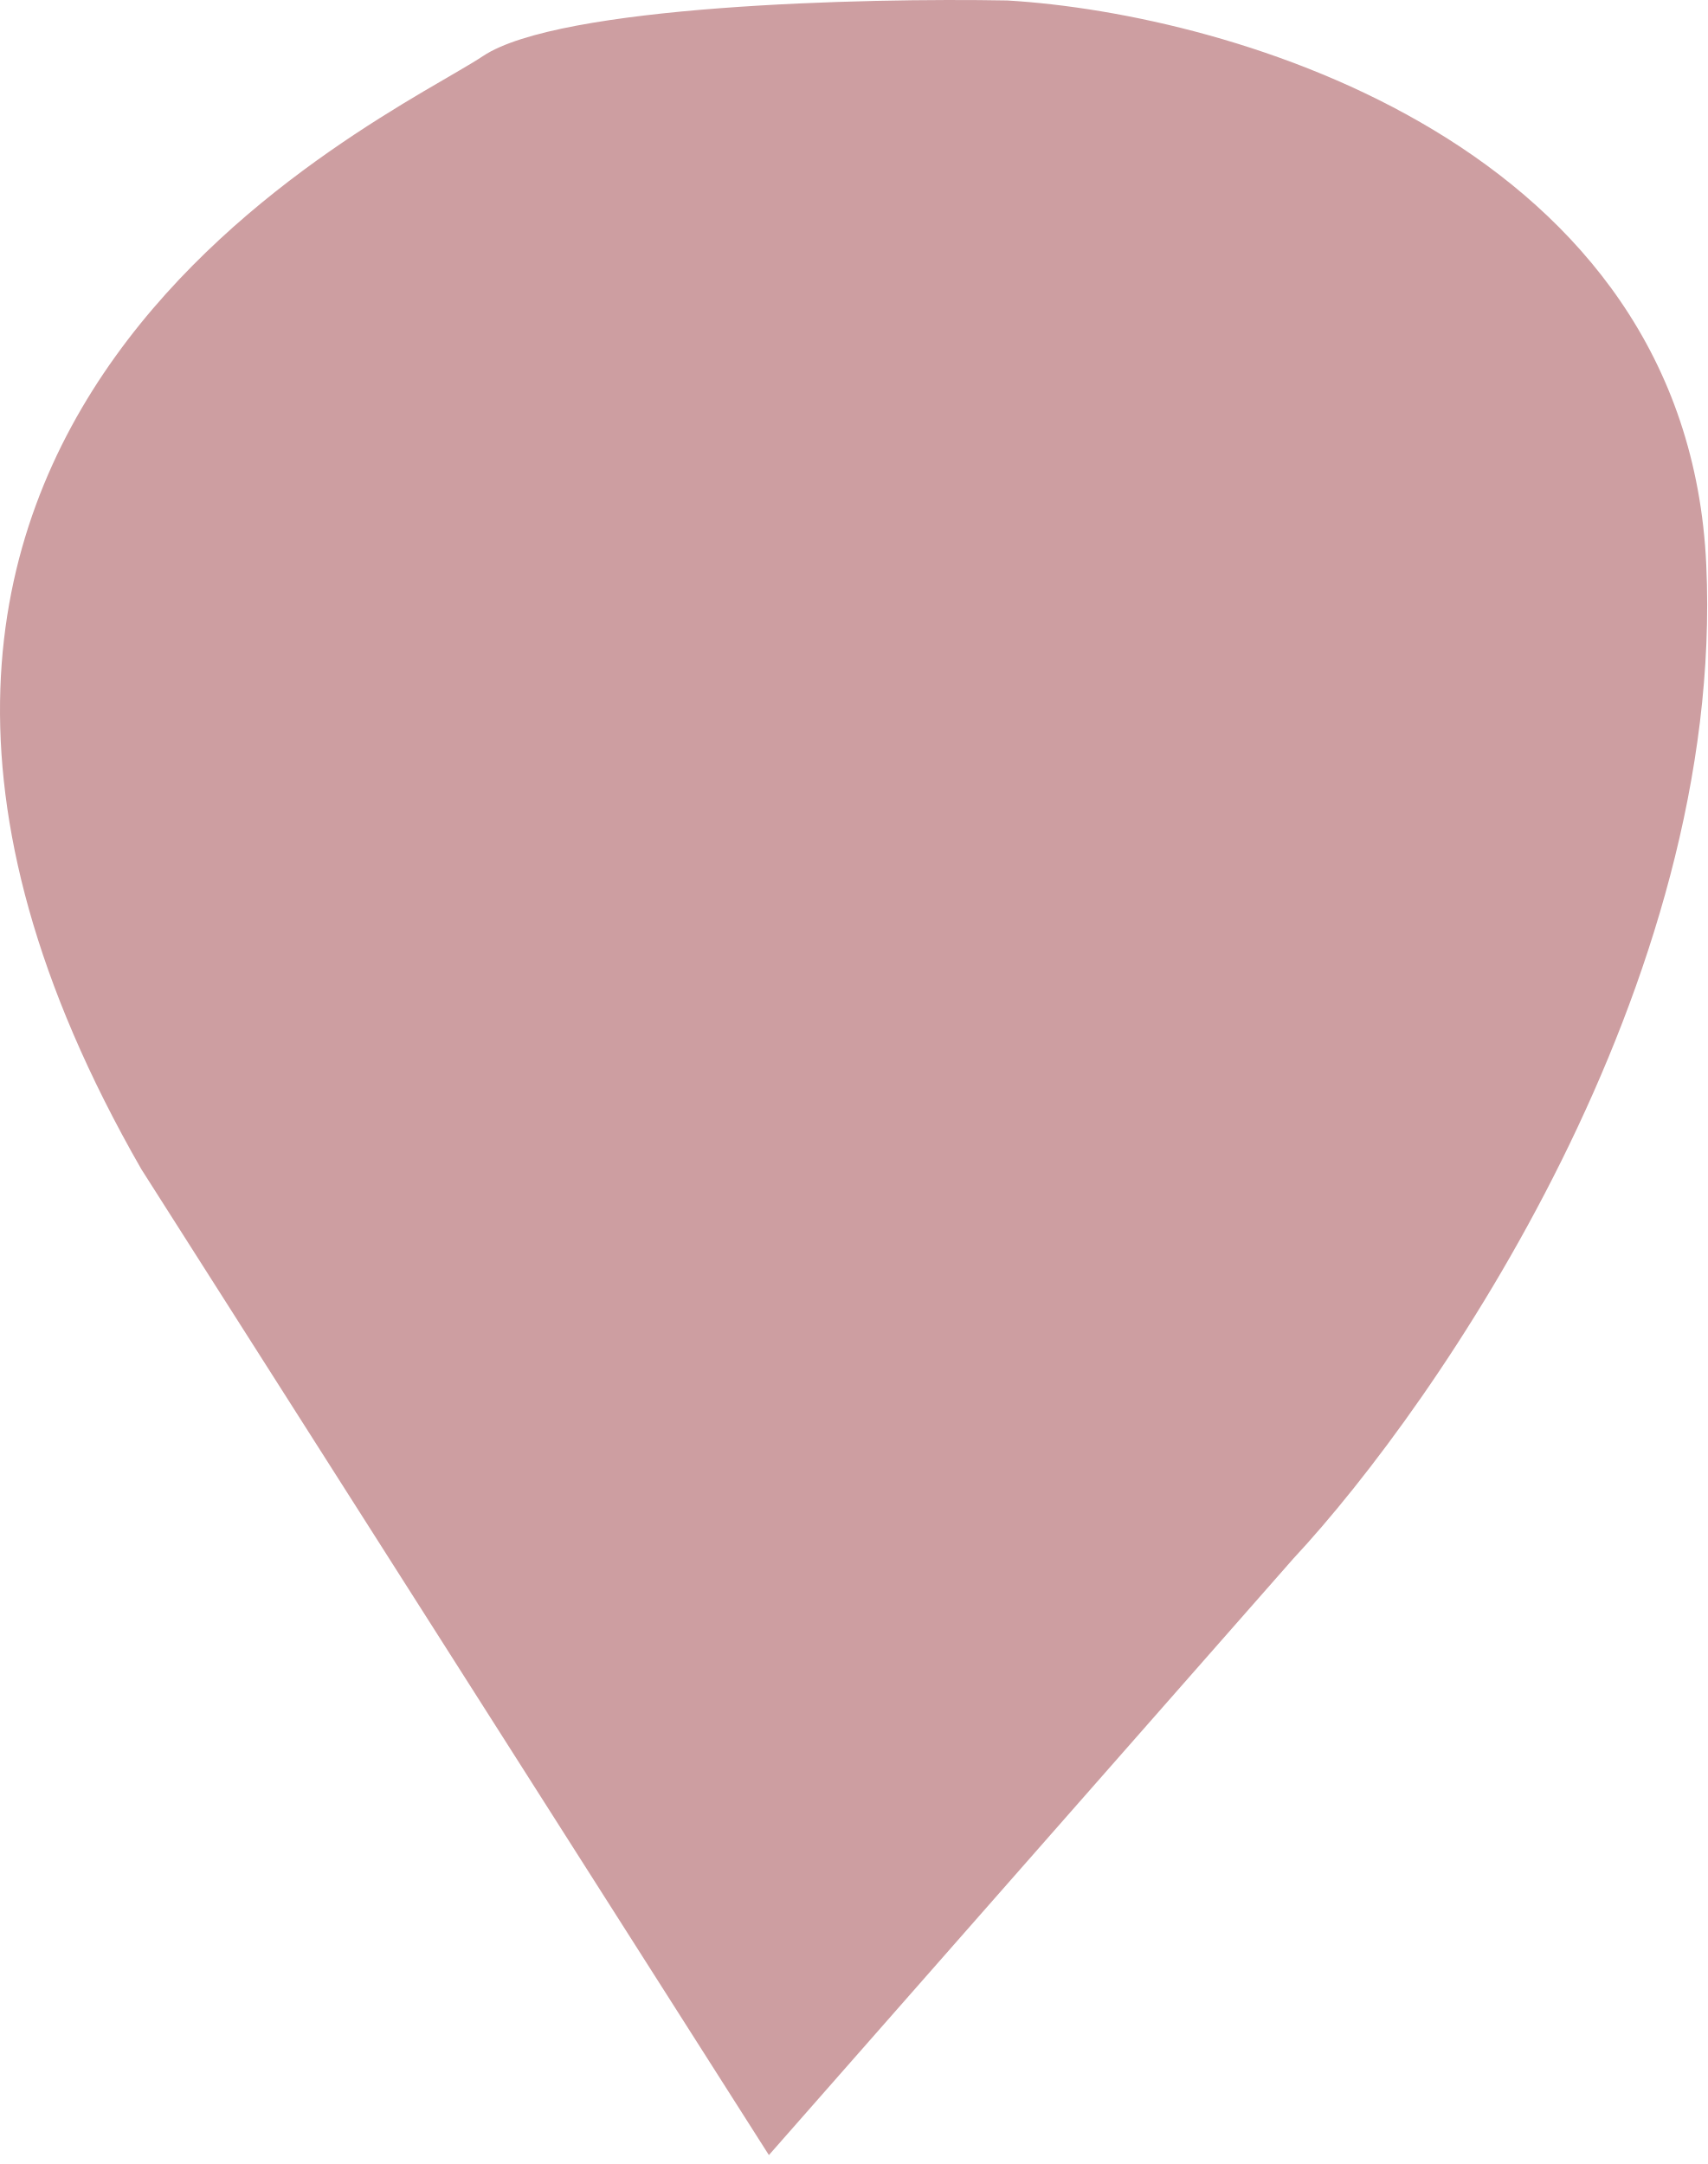
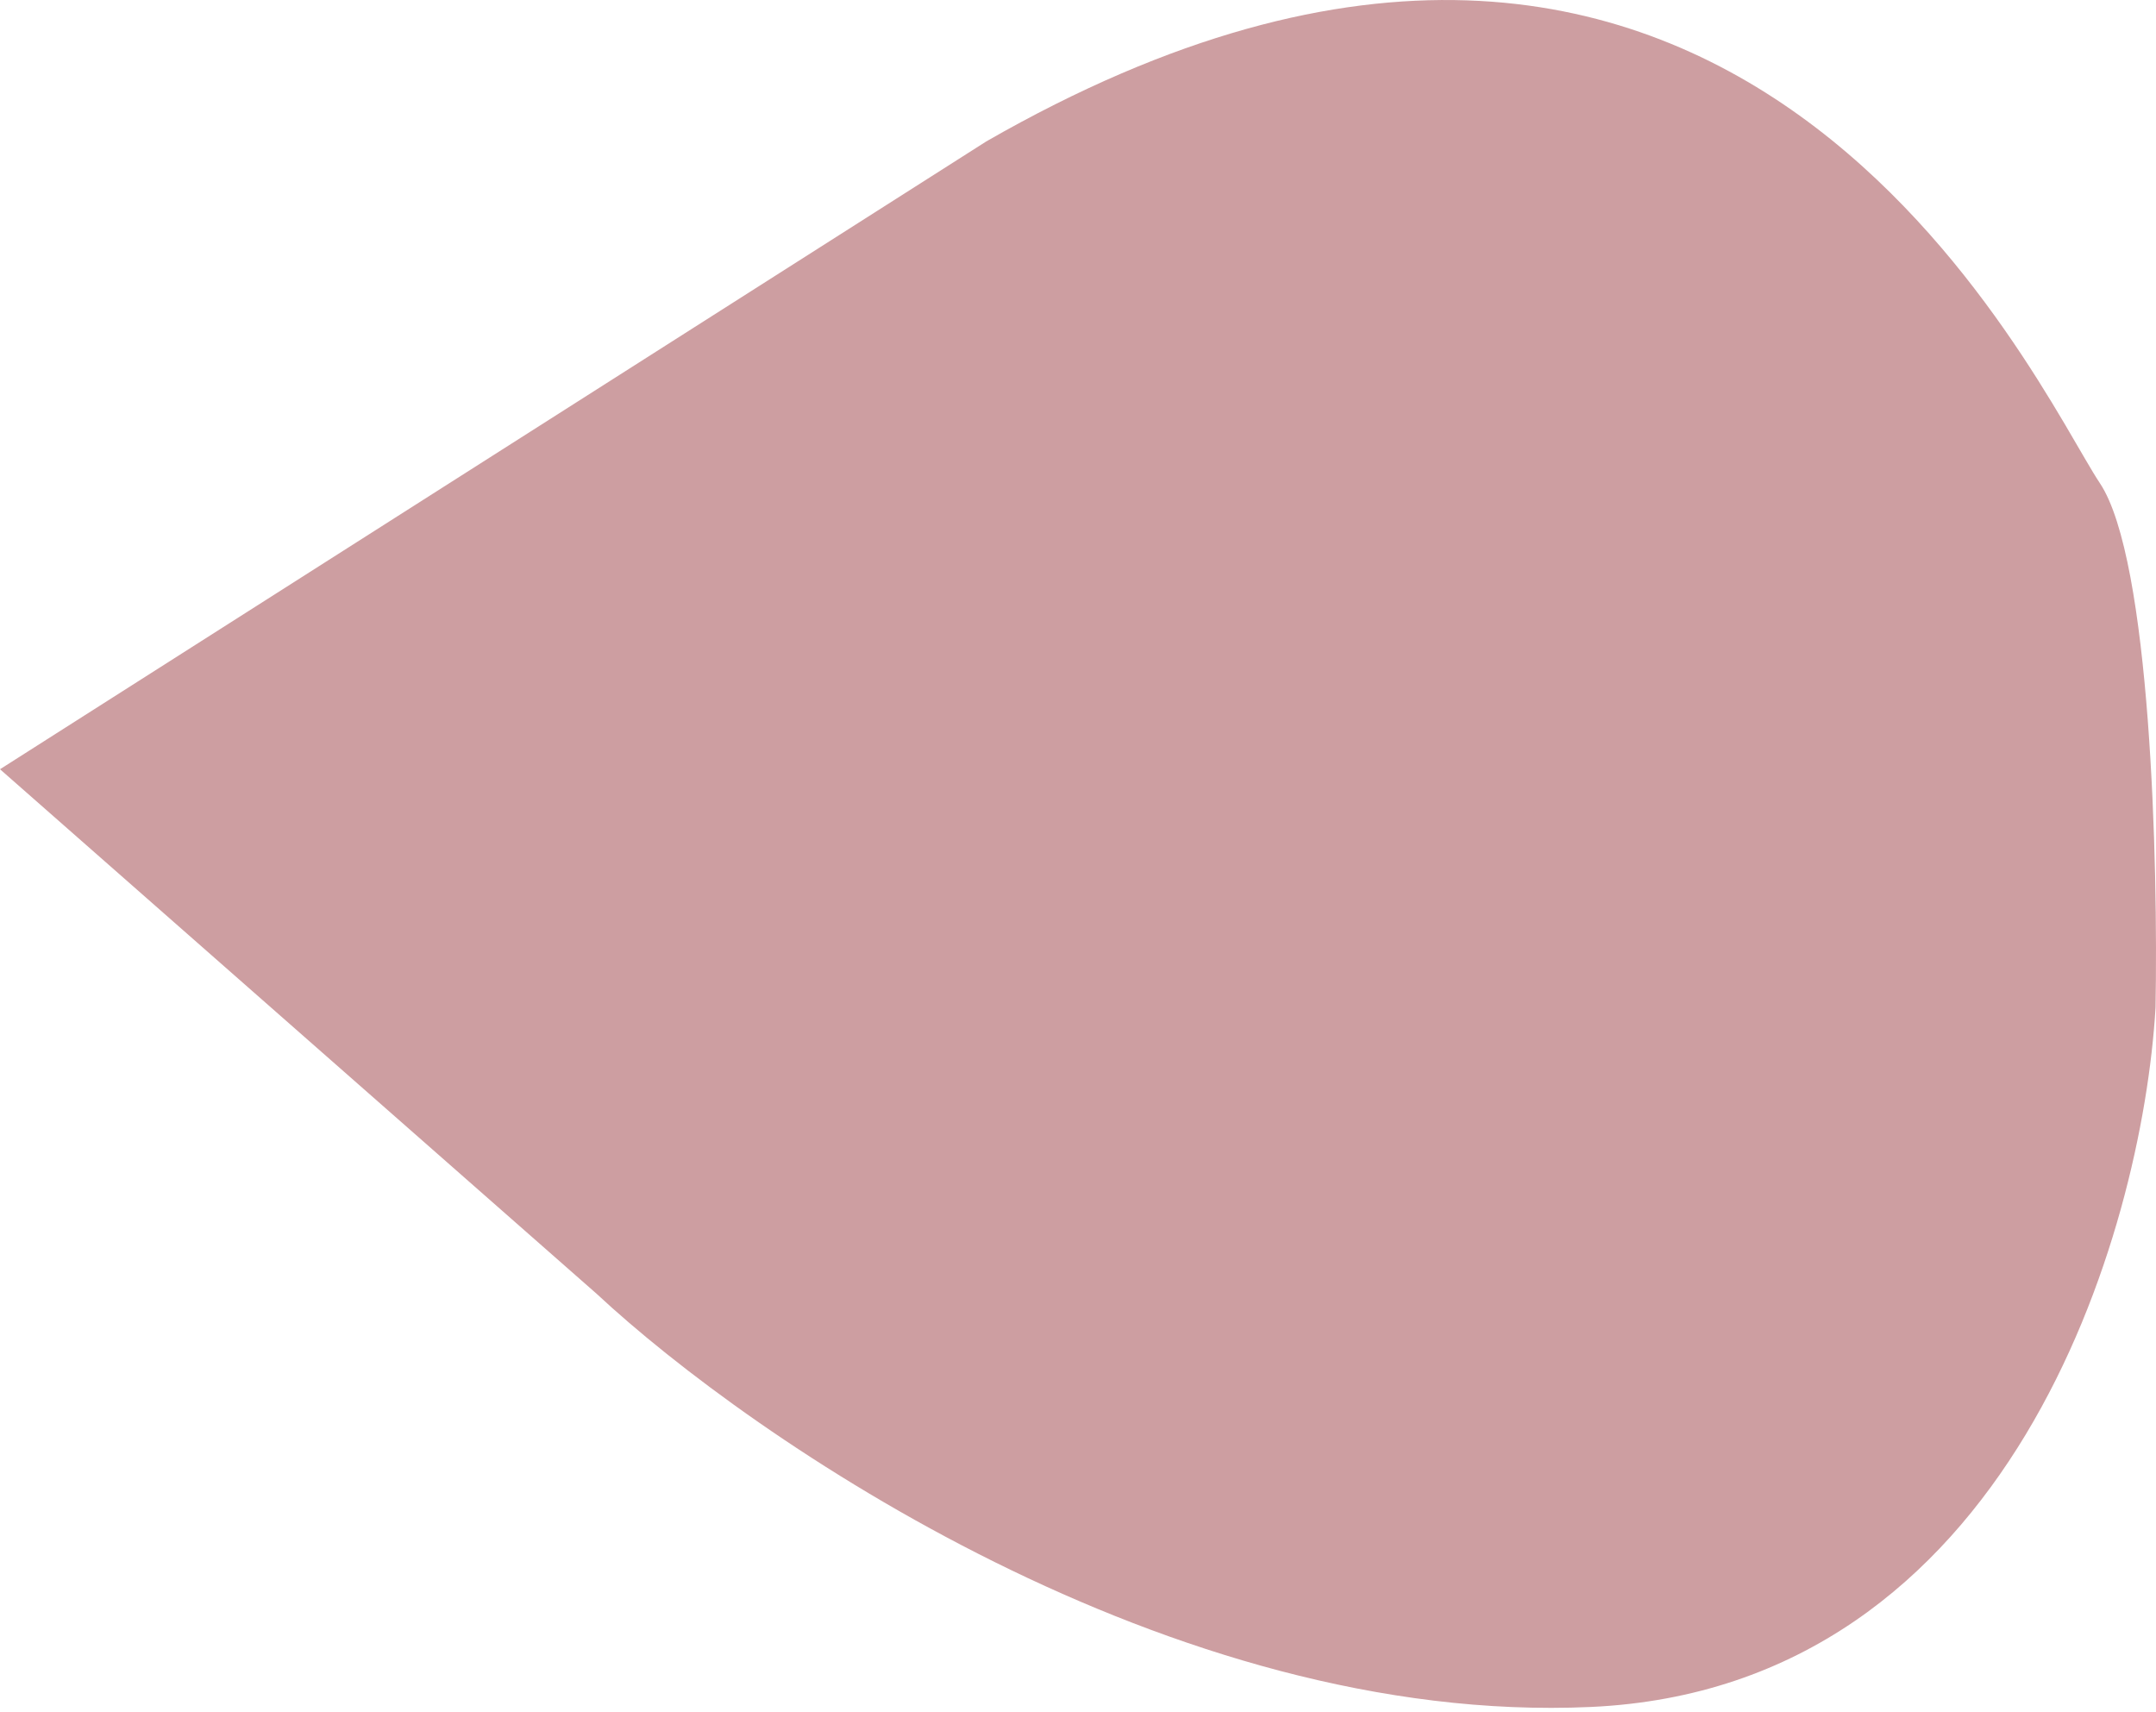
- <svg xmlns="http://www.w3.org/2000/svg" width="127" height="161" viewBox="0 0 127 161" fill="none">
-   <path d="M96.203 115.973L57.2 160.337L10.515 86.989C-21.396 31.385 28.835 8.907 35.926 4.175C41.599 0.389 64.292 -0.163 74.929 0.035C91.672 1.02 125.514 10.8 126.933 42.033C128.351 73.265 107.037 104.34 96.203 115.973Z" fill="#CD9EA1" />
+ <svg xmlns="http://www.w3.org/2000/svg" width="199" height="158" viewBox="0 0 199 158" fill="none">
+   <path d="M55.062 119.402L-7.68531e-06 70.995L91.036 13.052C160.047 -26.554 187.945 35.789 193.818 44.59C198.517 51.631 199.202 79.796 198.957 92.998C197.734 113.779 185.595 155.781 146.832 157.541C108.068 159.302 69.5 132.849 55.062 119.402Z" fill="#CD9EA1" />
</svg>
